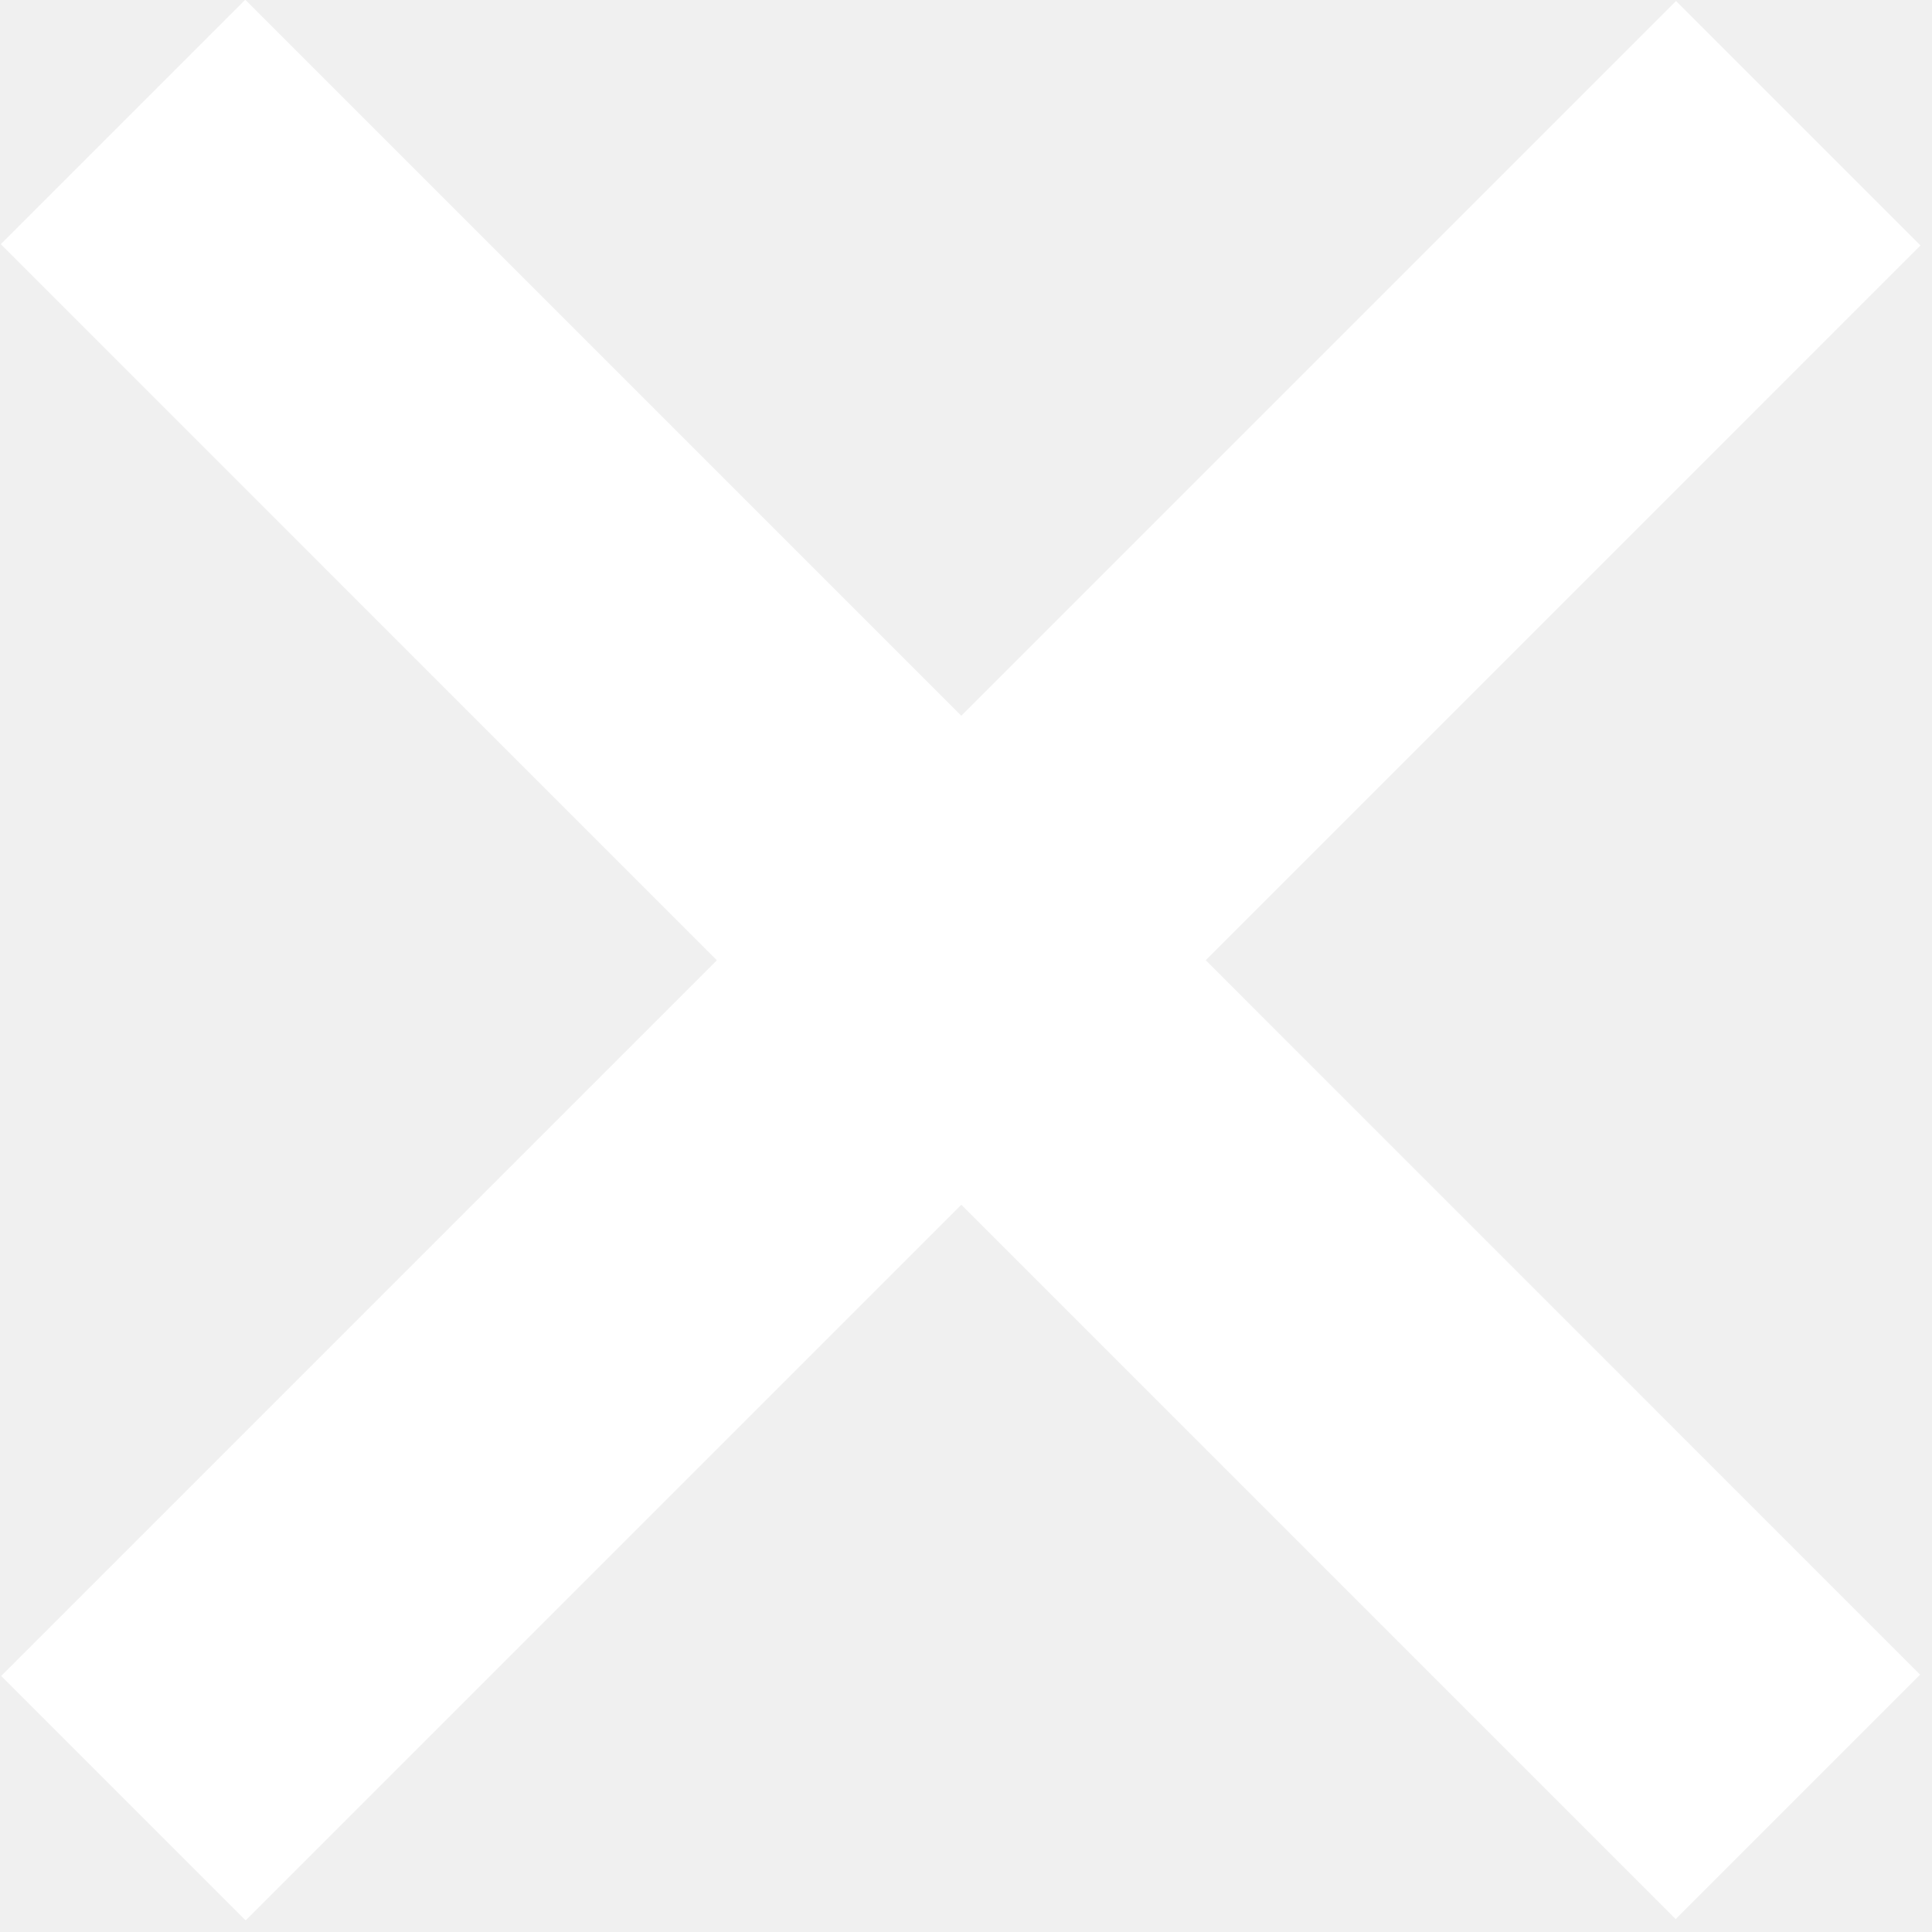
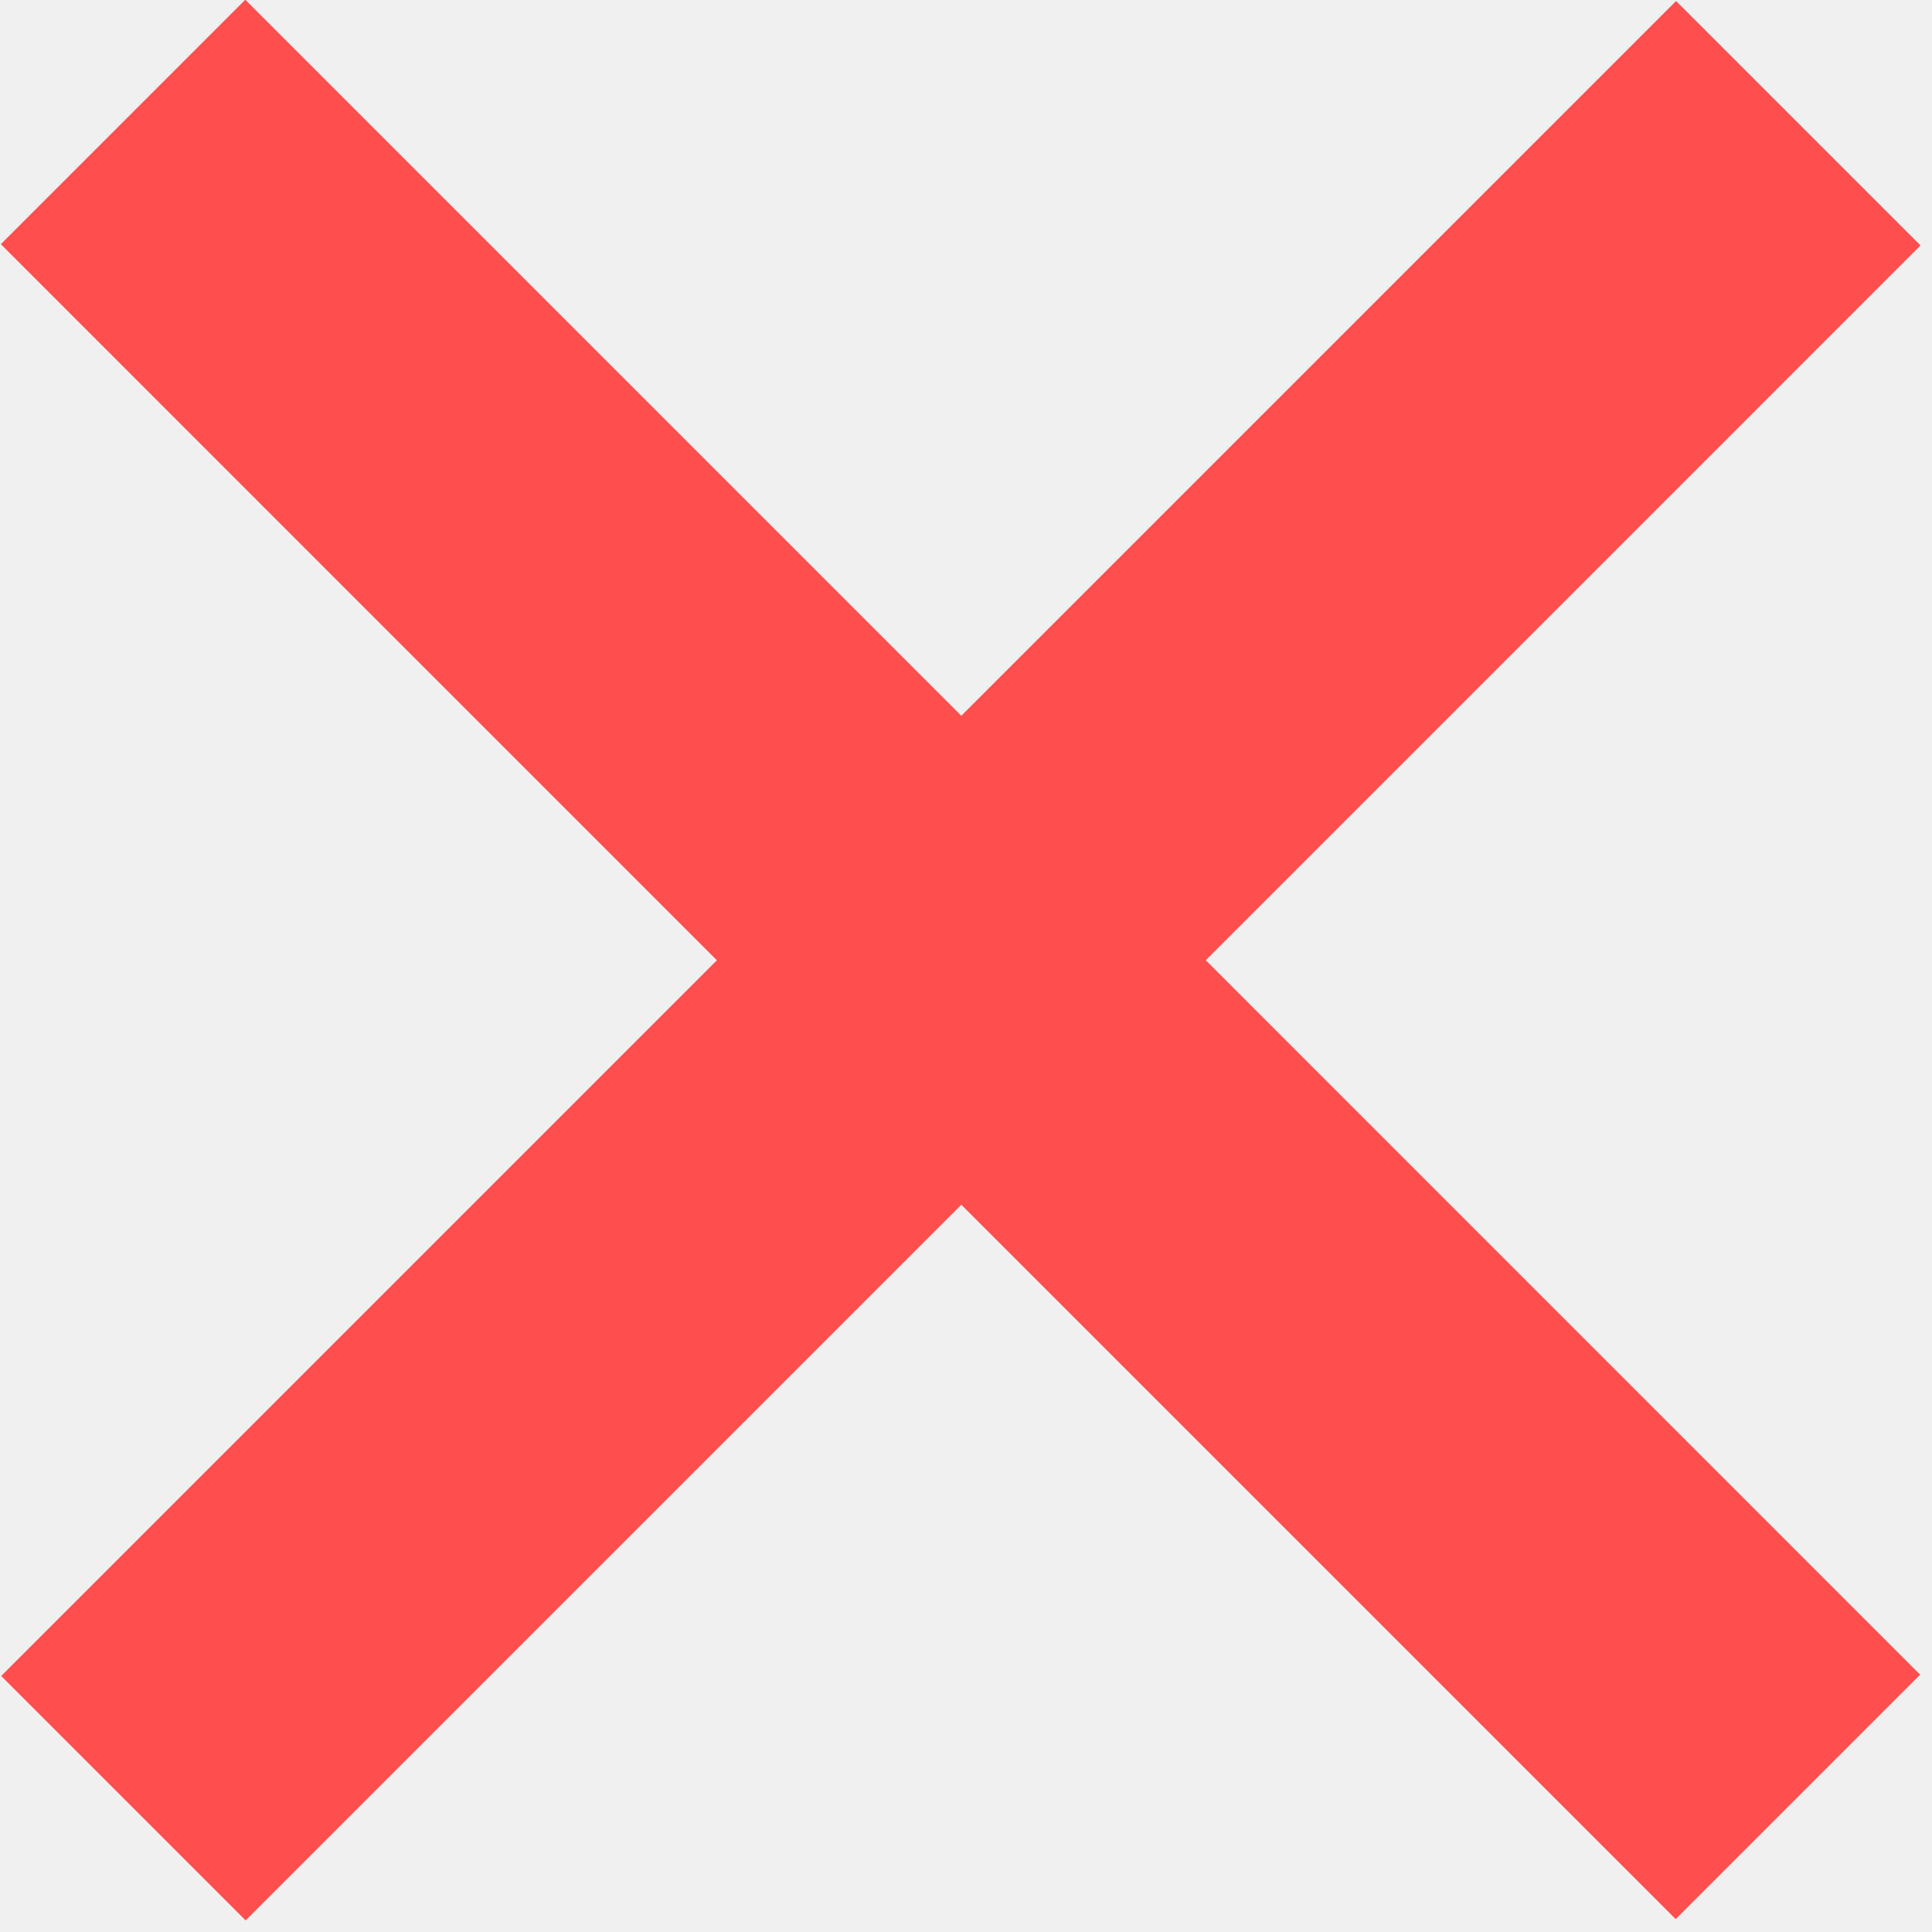
- <svg xmlns="http://www.w3.org/2000/svg" width="21" height="21" viewBox="0 0 21 21" style="fill: #ffffff">
+ <svg xmlns="http://www.w3.org/2000/svg" width="21" height="21" viewBox="0 0 21 21" style="fill: #ff4e4e">
  <path d="M20.875,2.668 L13.106,10.437 L20.871,18.203 L18.214,20.860 L10.449,13.095 L2.670,20.874 L0.013,18.217 L7.792,10.438 L0.009,2.654 L2.666,-0.003 L10.449,7.780 L18.218,0.011 L20.875,2.668 Z" class="cls-1" />
</svg>
